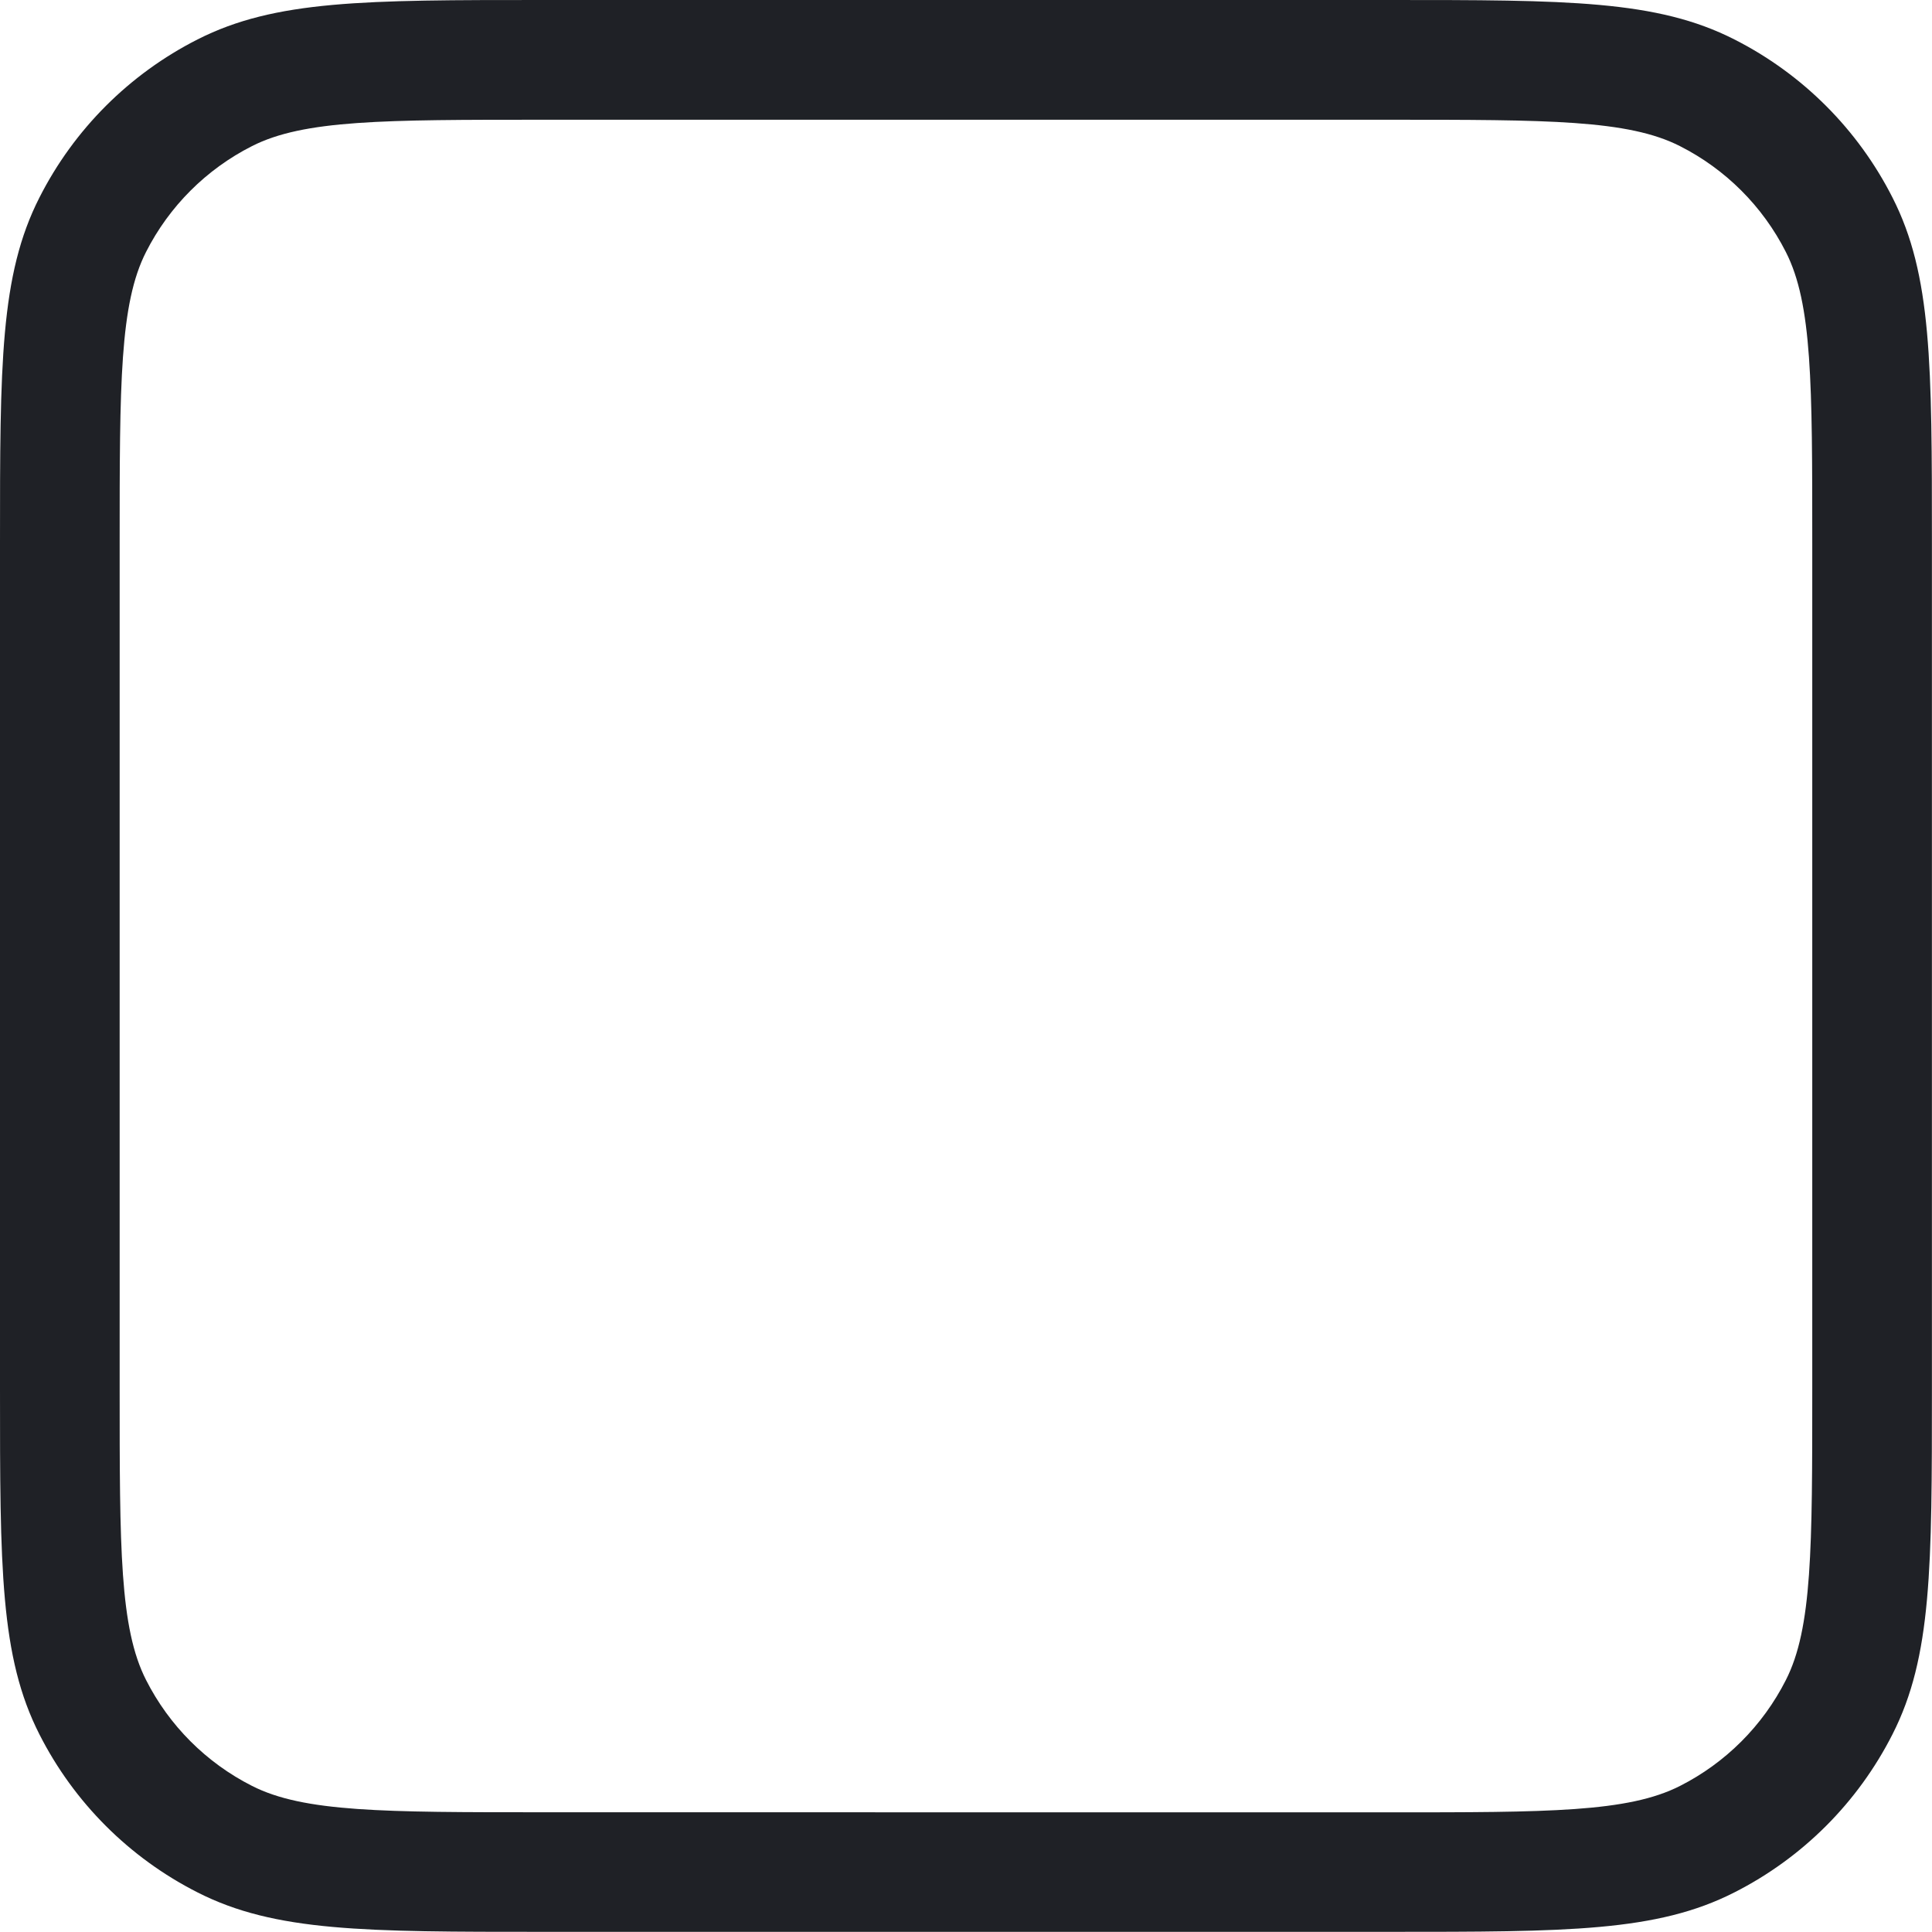
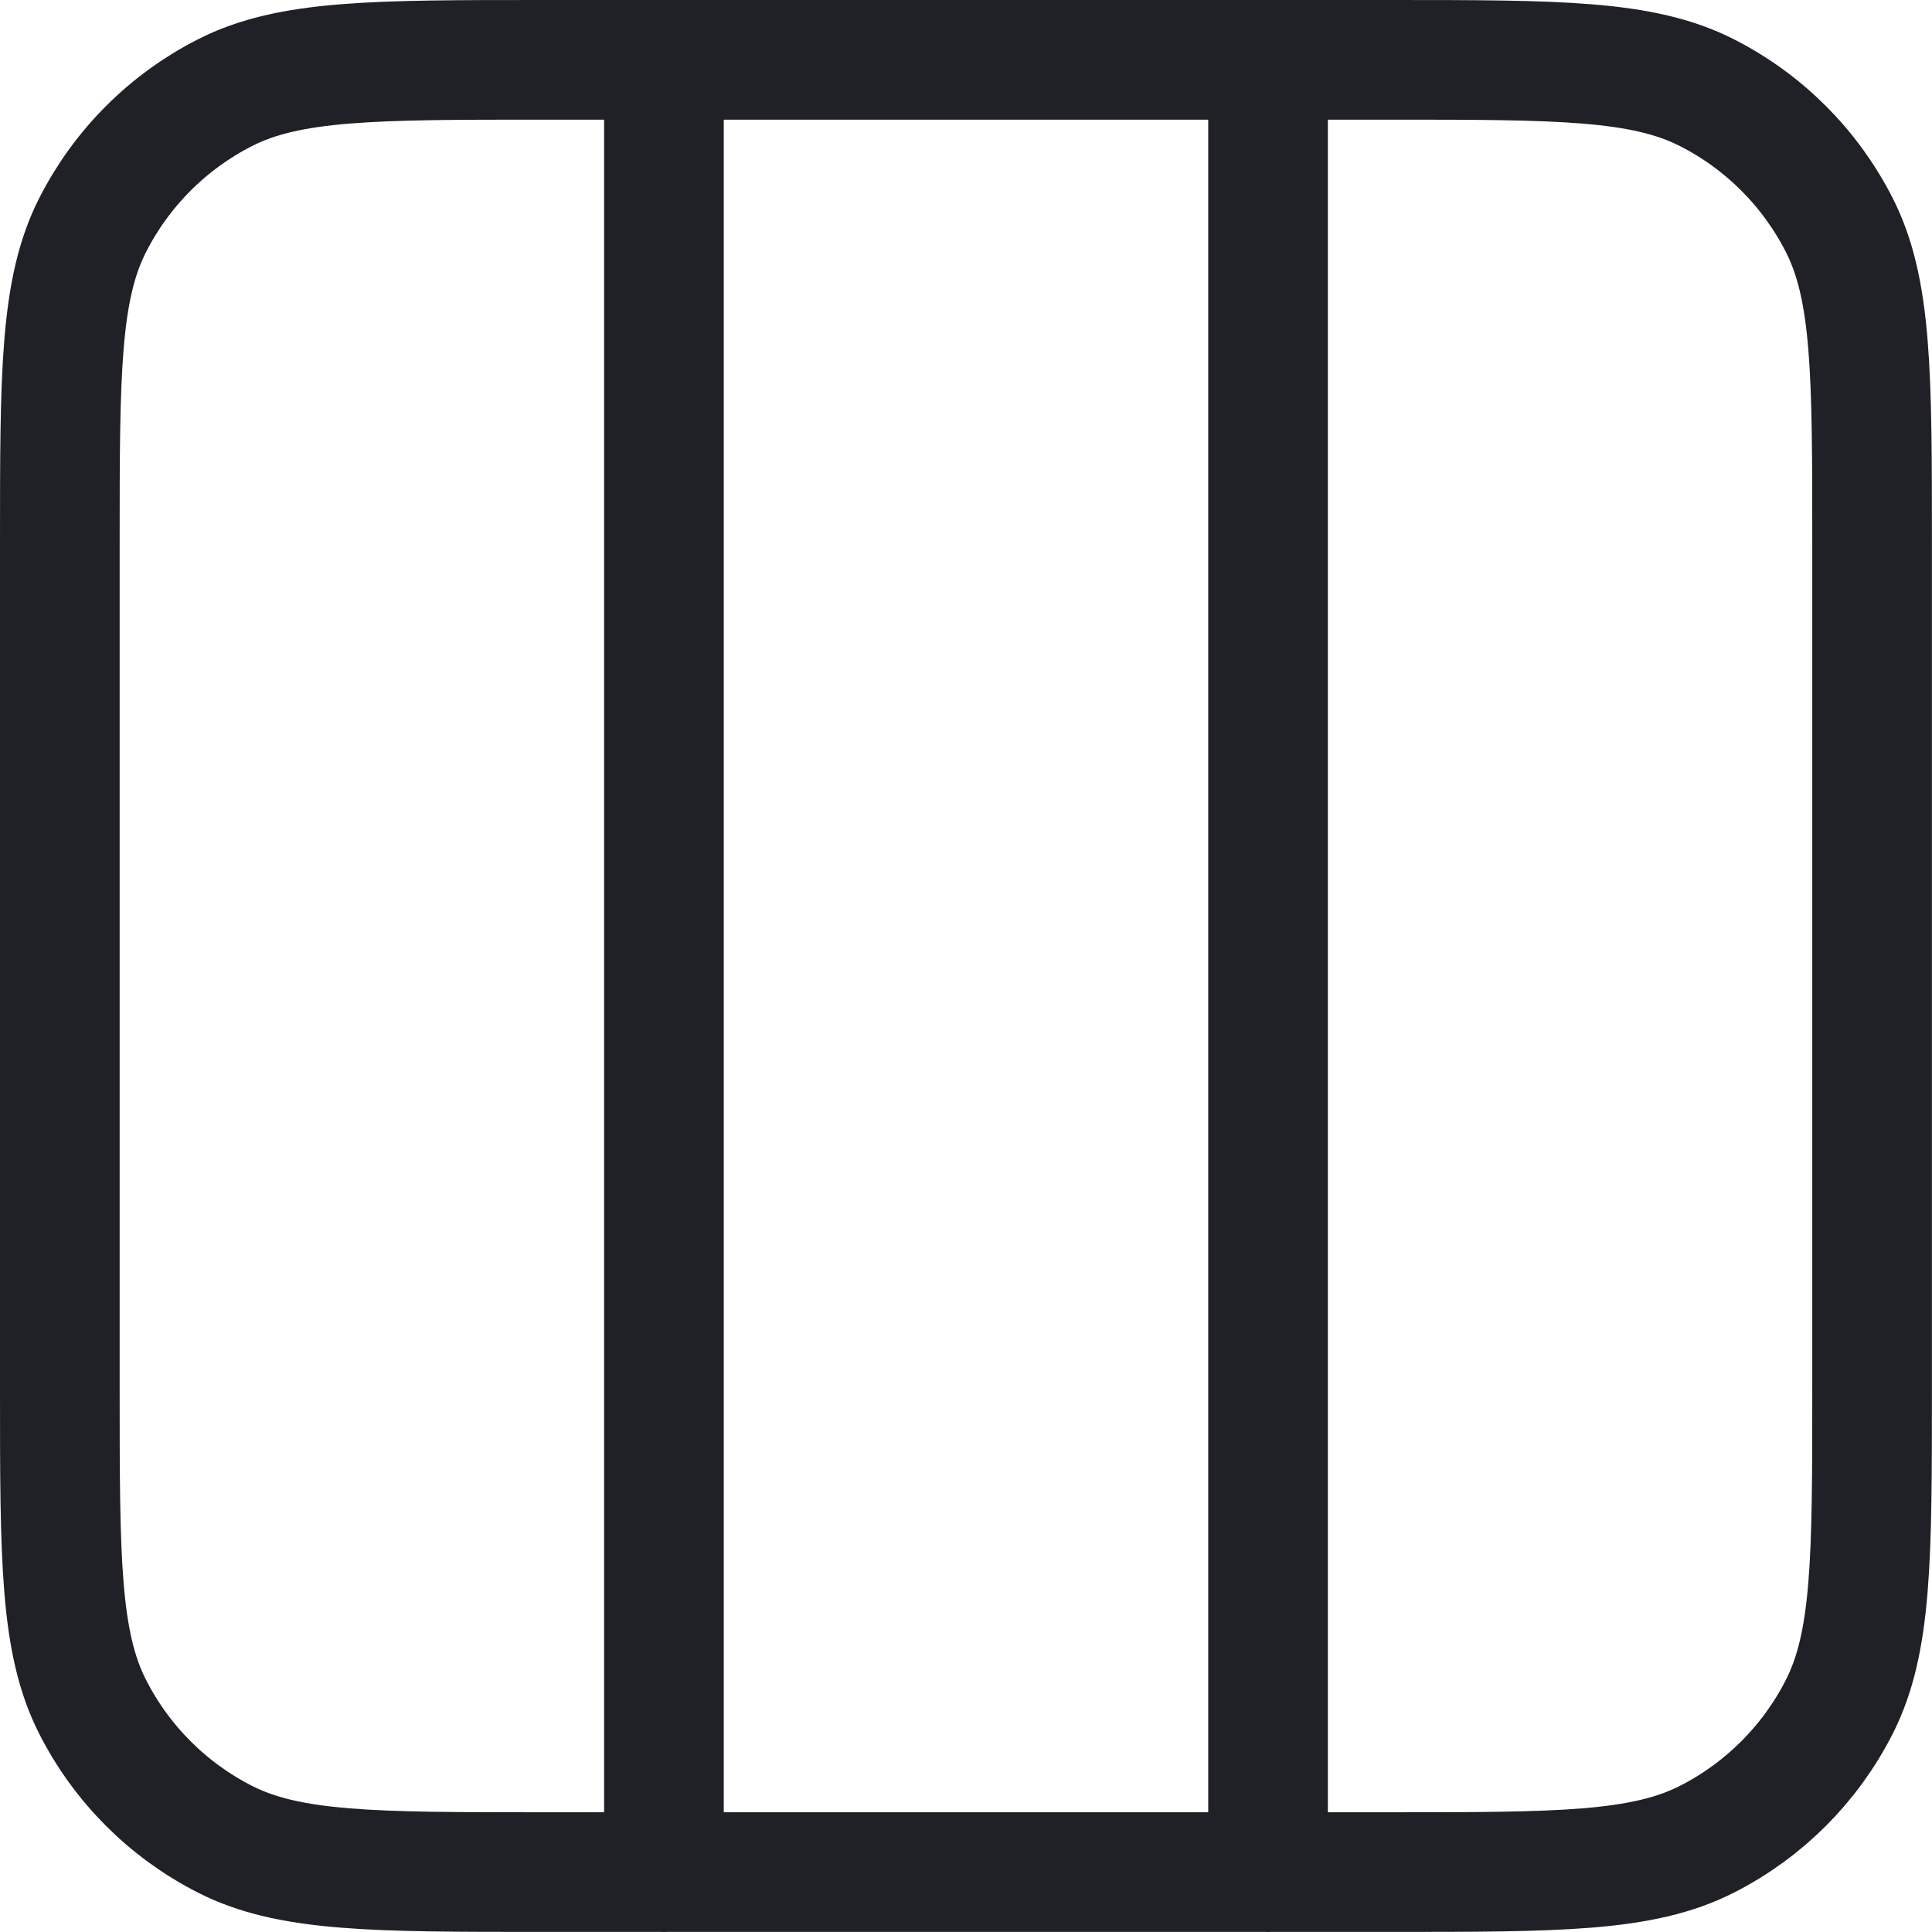
<svg xmlns="http://www.w3.org/2000/svg" width="24.219" height="24.219" viewBox="0 0 24.219 24.219">
-   <path d="M9.059,2.25h10.6c2.238,0,3.361,0,4.332.494a4.508,4.508,0,0,1,1.983,1.983c.494.97.494,2.094.494,4.331v10.6c0,2.238,0,3.361-.494,4.332a4.508,4.508,0,0,1-1.983,1.983c-.97.494-2.094.494-4.331.494H9.059c-2.238,0-3.361,0-4.332-.494a4.508,4.508,0,0,1-1.983-1.982c-.494-.971-.494-2.094-.494-4.332V9.059c0-2.238,0-3.361.494-4.332A4.508,4.508,0,0,1,4.727,2.744C5.7,2.25,6.821,2.25,9.059,2.25Zm10.6,22.719c2,0,3,0,3.651-.331a3.017,3.017,0,0,0,1.327-1.327c.331-.65.331-1.653.331-3.651V9.059c0-2,0-3-.331-3.65a3.017,3.017,0,0,0-1.327-1.327c-.65-.331-1.653-.331-3.651-.331H9.059c-2,0-3,0-3.651.331A3.018,3.018,0,0,0,4.081,5.408c-.331.65-.331,1.652-.331,3.651v10.6c0,2,0,3,.331,3.651a3.017,3.017,0,0,0,1.327,1.327c.65.331,1.652.331,3.651.331Z" transform="translate(-2.25 -2.25)" fill="#1f2126" />
+   <path id="columns" d="M10.573,3V25.719M18.146,3V25.719M9.059,3h10.6c2.121,0,3.181,0,3.991.413a3.786,3.786,0,0,1,1.655,1.655c.413.81.413,1.87.413,3.991v10.6c0,2.121,0,3.181-.413,3.991a3.786,3.786,0,0,1-1.655,1.655c-.81.413-1.87.413-3.991.413H9.059c-2.121,0-3.181,0-3.991-.413a3.786,3.786,0,0,1-1.655-1.655C3,22.842,3,21.782,3,19.661V9.059c0-2.121,0-3.181.413-3.991A3.787,3.787,0,0,1,5.068,3.413C5.877,3,6.938,3,9.059,3Z" transform="translate(-2.25 -2.25)" fill="none" stroke="#1f2126" stroke-linecap="round" stroke-linejoin="round" stroke-width="1.5" />
</svg>
